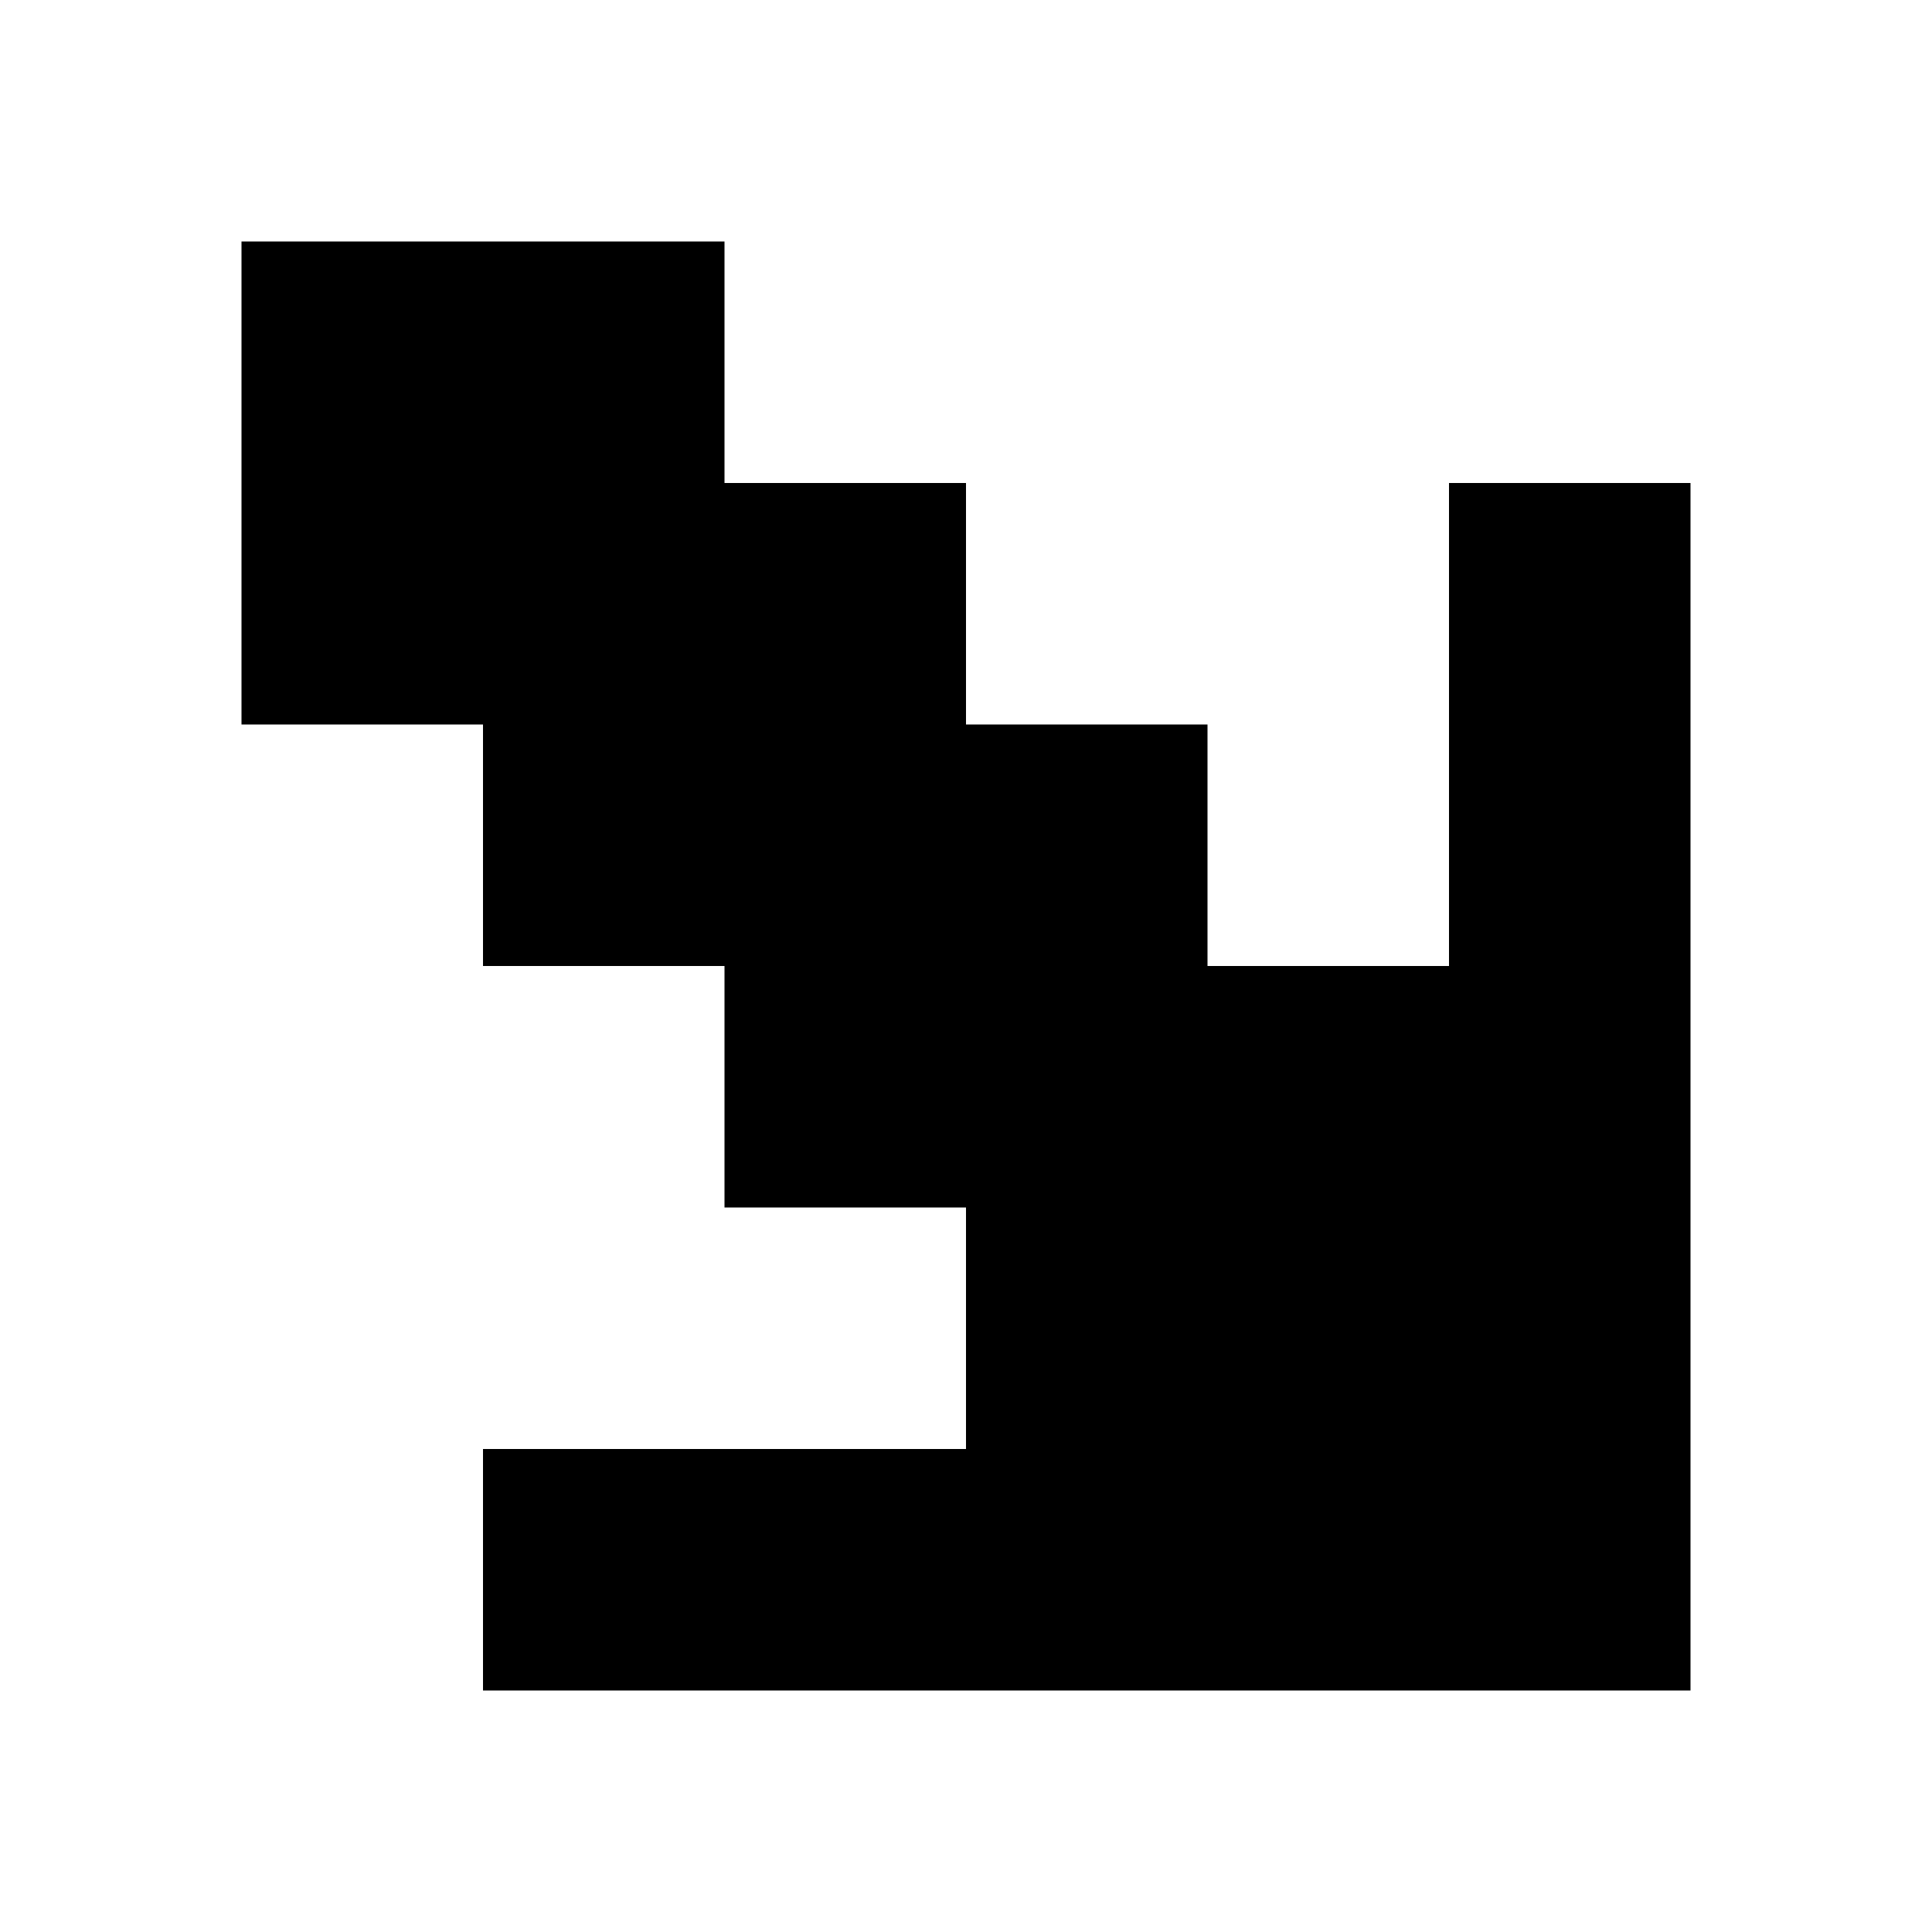
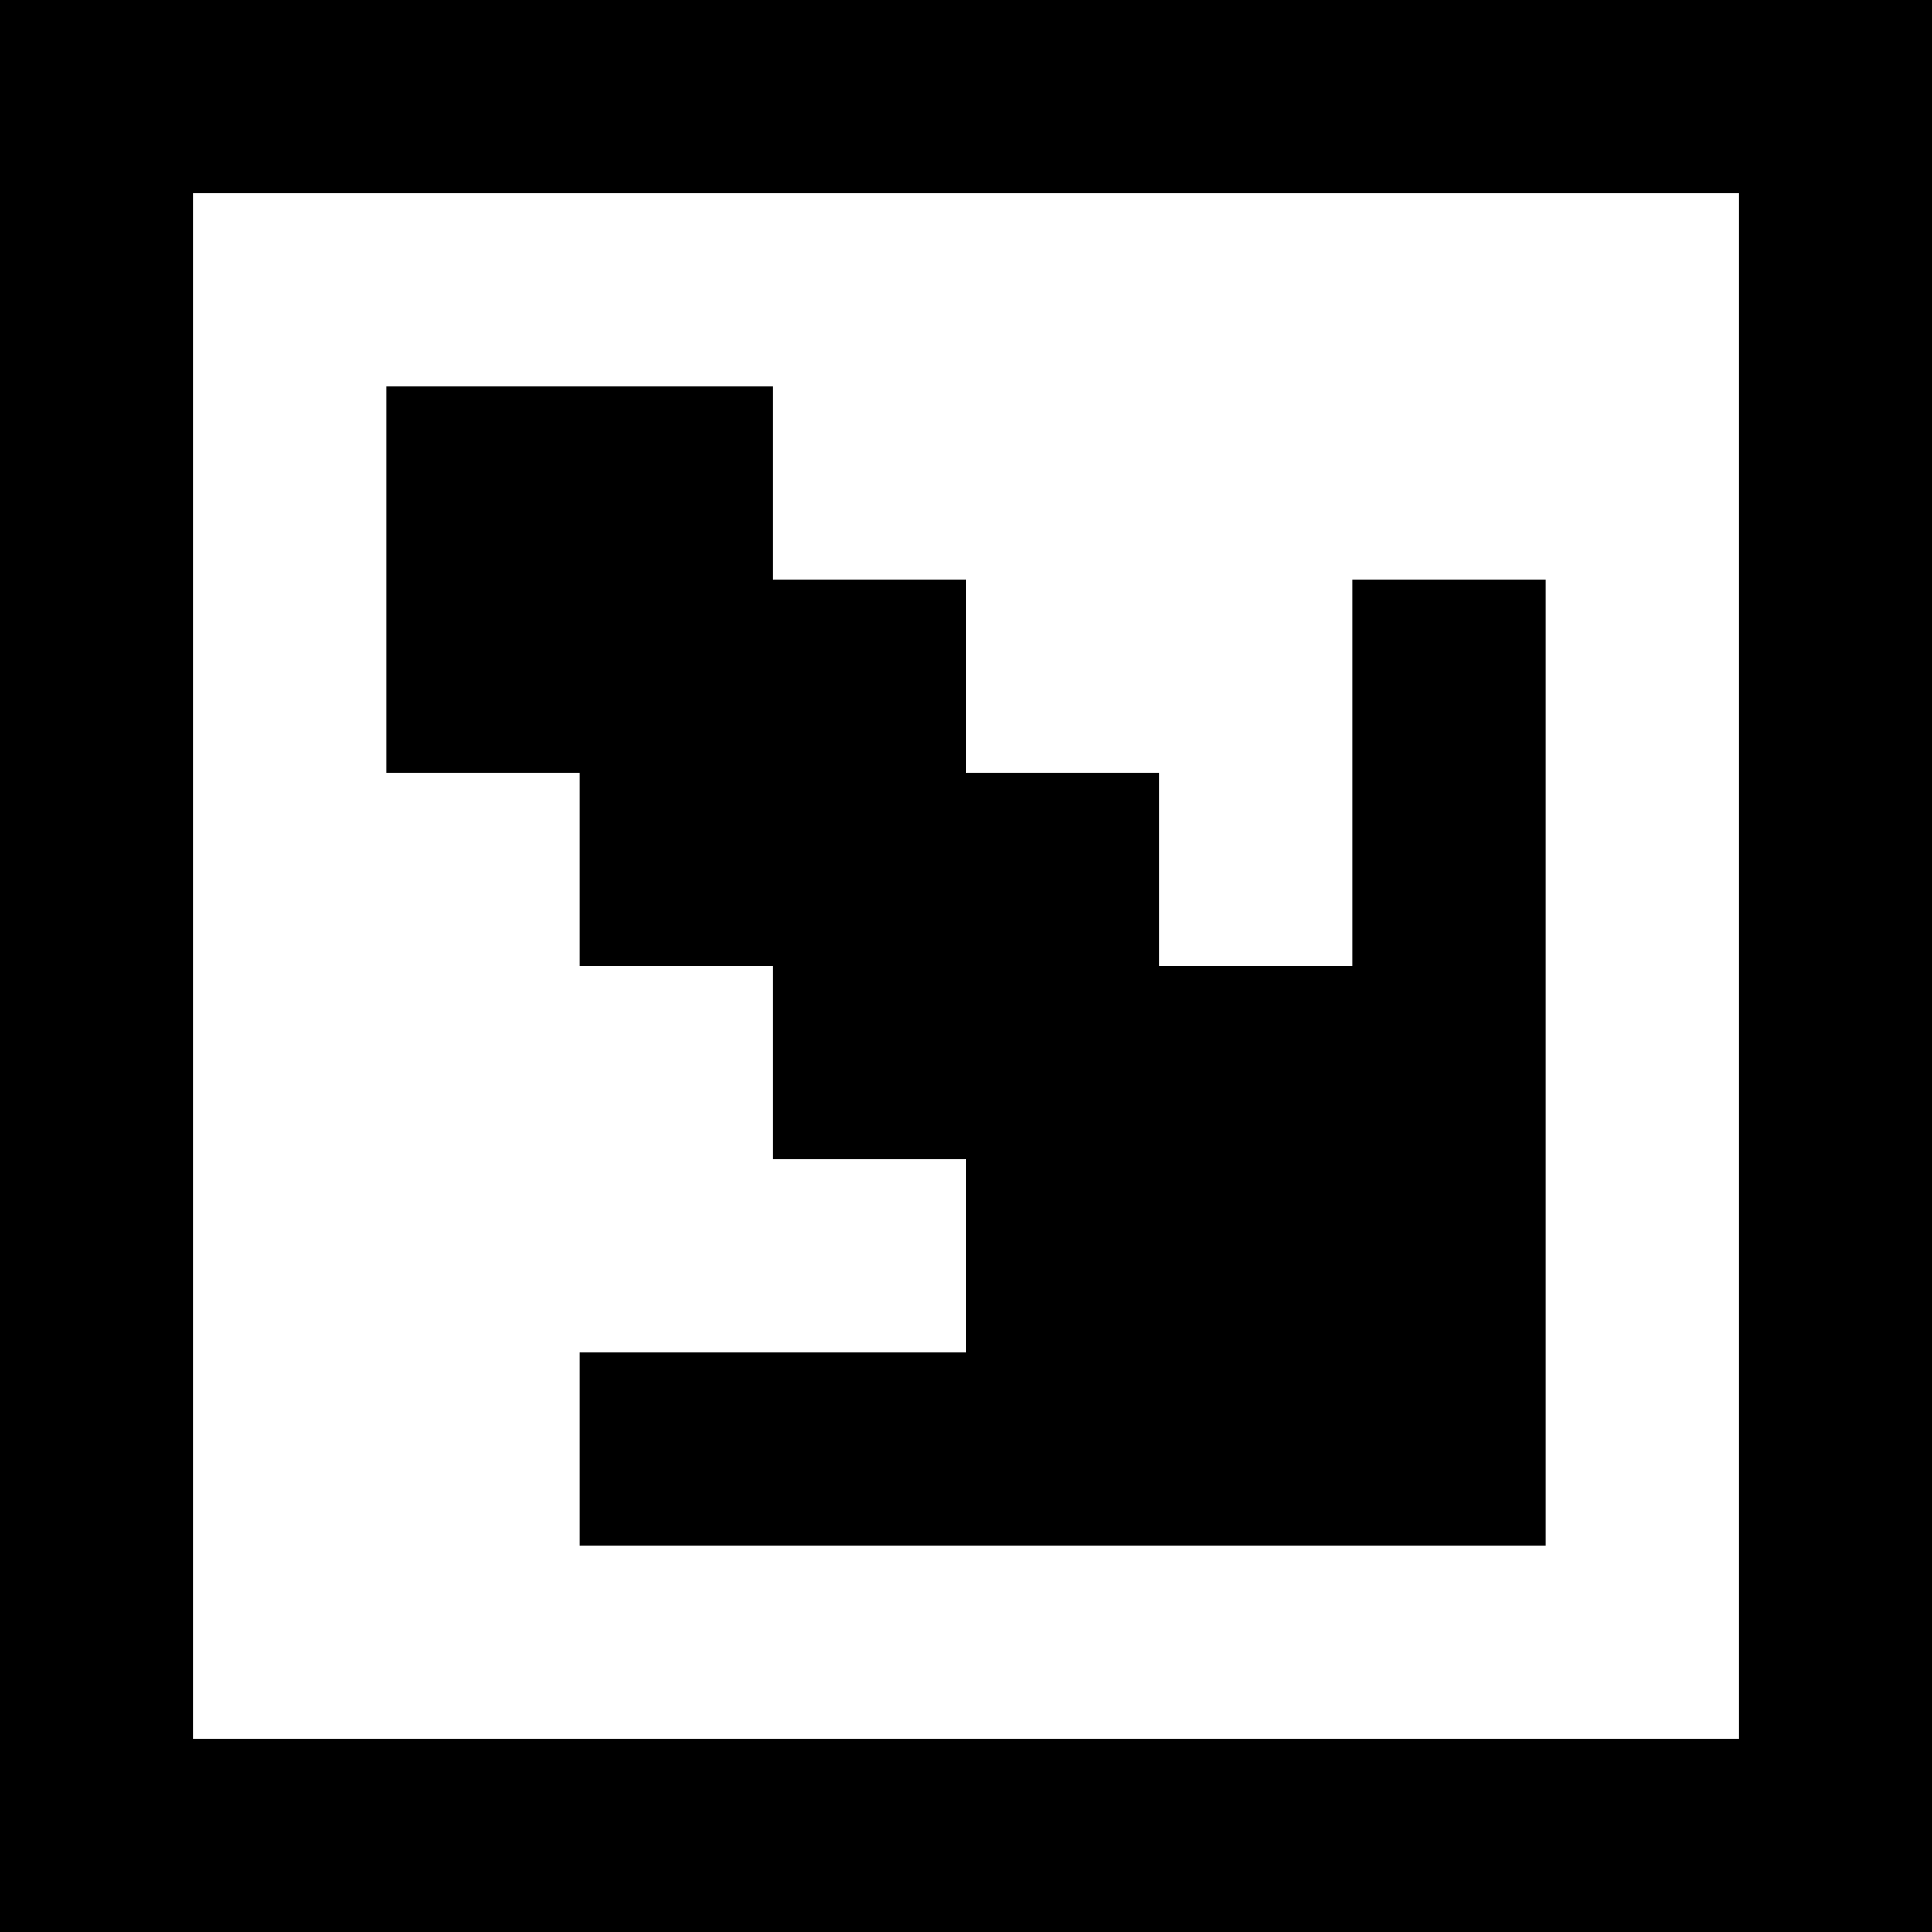
- <svg xmlns="http://www.w3.org/2000/svg" xmlns:xlink="http://www.w3.org/1999/xlink" version="1.1" preserveAspectRatio="none" x="0px" y="0px" width="32px" height="32px" viewBox="0 0 32 32">
+ <svg xmlns="http://www.w3.org/2000/svg" xmlns:xlink="http://www.w3.org/1999/xlink" version="1.1" preserveAspectRatio="none" x="0px" y="0px" width="10px" height="10px" viewBox="0 0 10 10">
  <defs>
    <g id="Layer0_0_FILL">
-       <path fill="#000000" stroke="none" d=" M 28 8 L 24 8 24 16 20 16 20 12 16 12 16 8 12 8 12 4 4 4 4 12 8 12 8 16 12 16 12 20 16 20 16 24 8 24 8 28 28 28 28 8 Z" />
+       <path fill="#000000" stroke="none" d=" M 10 0 L 0 0 0 10 10 10 10 0 M 9 9 L 1 9 1 1 9 1 9 9 M 8 3 L 7 3 7 5 6 5 6 4 5 4 5 3 4 3 4 2 2 2 2 4 3 4 3 5 4 5 4 6 5 6 5 7 3 7 3 8 8 8 8 3 Z" />
    </g>
  </defs>
  <g transform="matrix( 1, 0, 0, 1, 0,0) ">
    <use xlink:href="#Layer0_0_FILL" />
  </g>
</svg>
